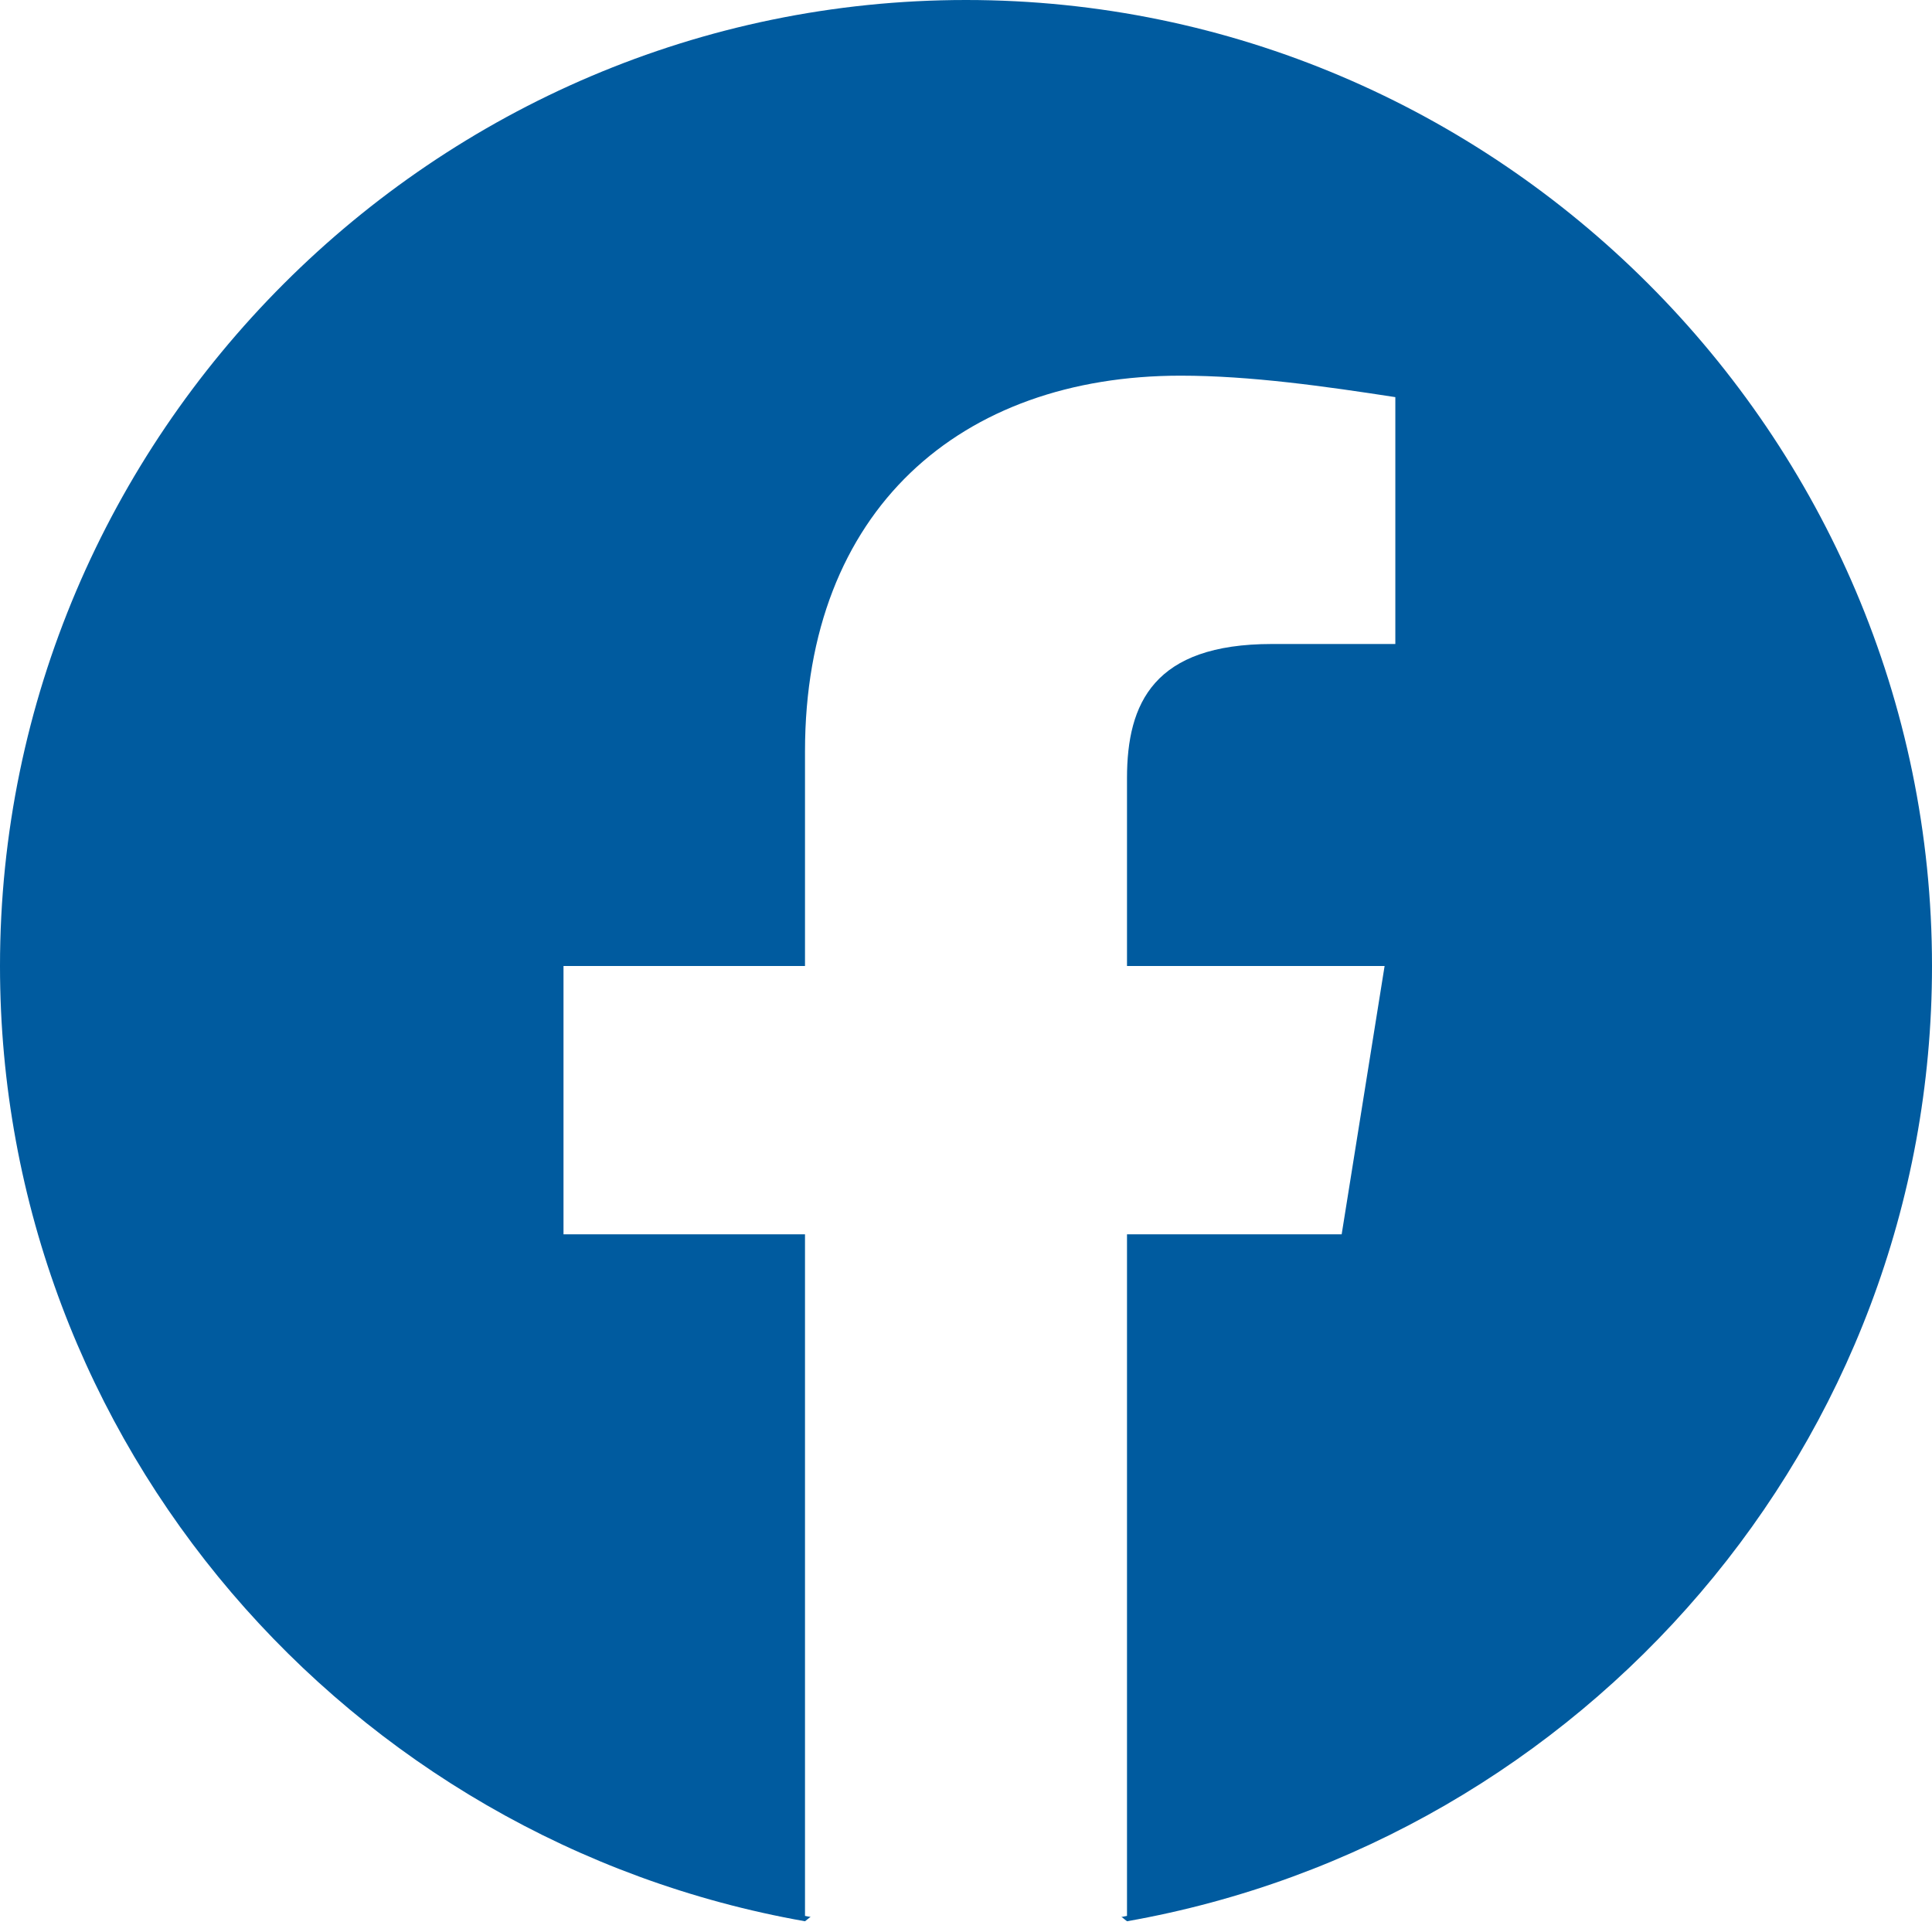
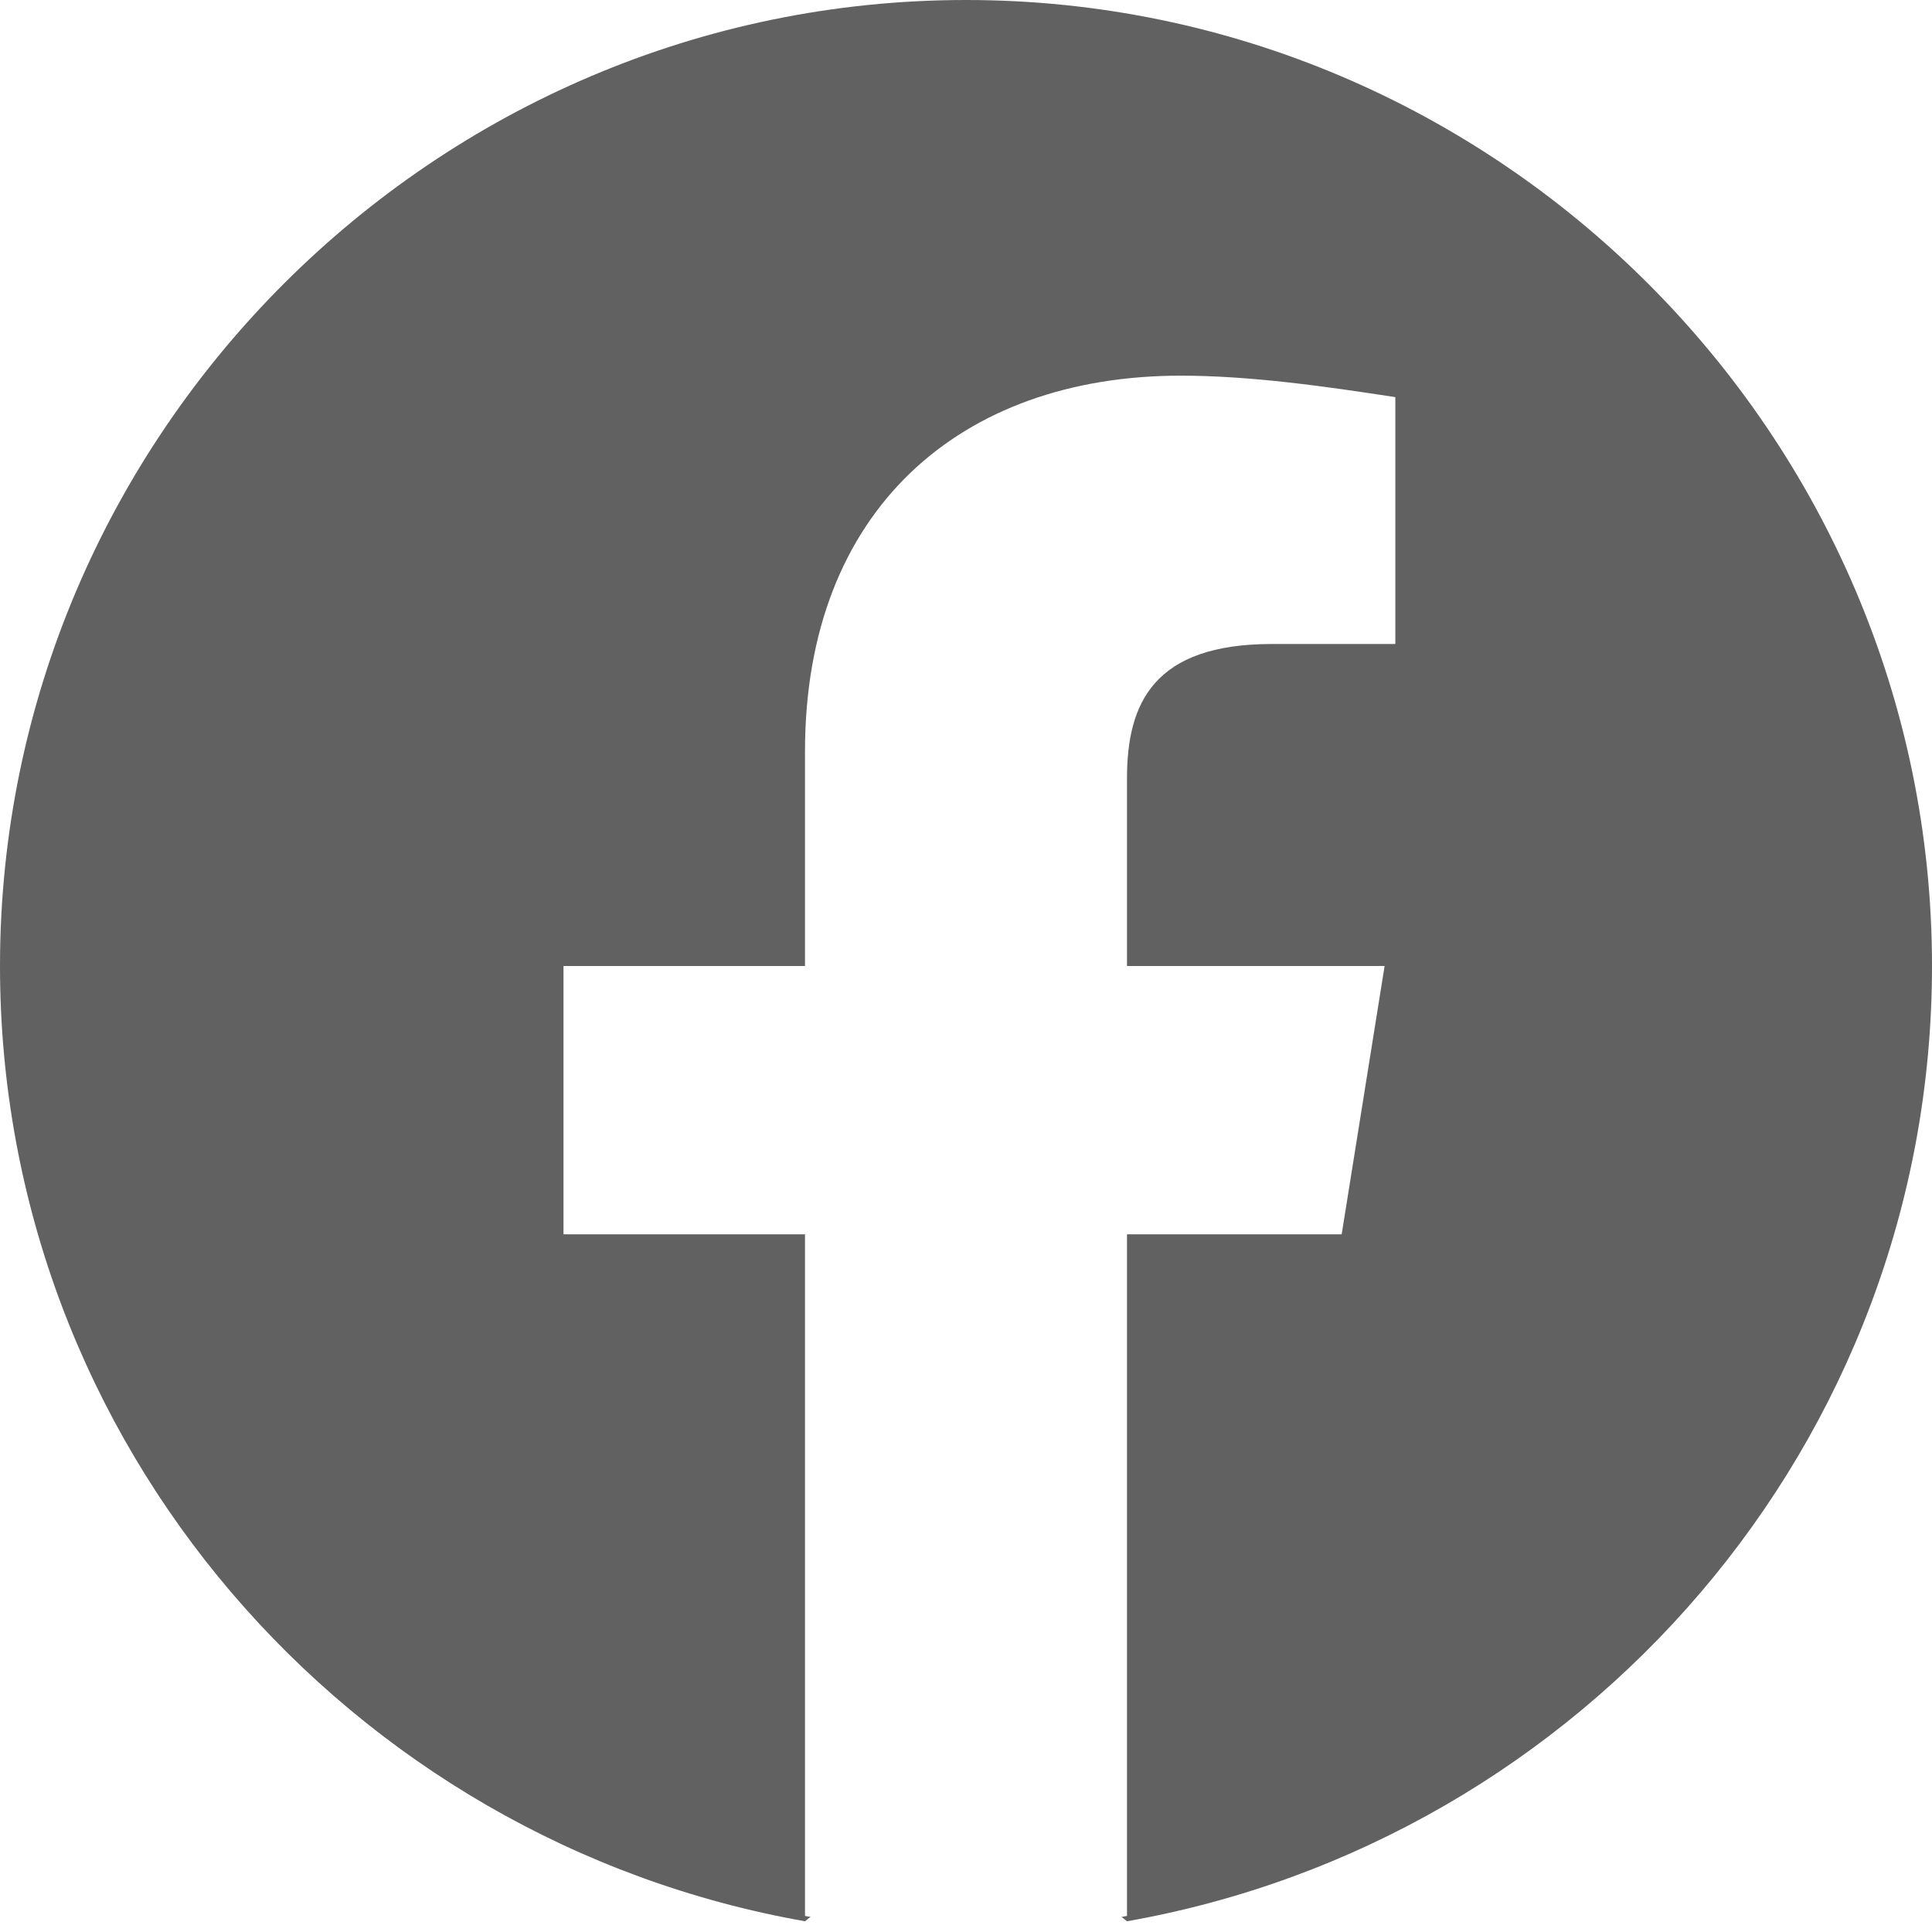
<svg xmlns="http://www.w3.org/2000/svg" viewBox="0 0 36 36" fill="currentColor" height="32px" width="32px">
-   <path d="M15 35.8C6.5 34.3 0 26.9 0 18 0 8.1 8.1 0 18 0s18 8.1 18 18c0 8.9-6.5 16.3-15 17.8l-1-.8h-4l-1 .8z" style="fill: #005b9f" />
+   <path d="M15 35.8C6.5 34.3 0 26.9 0 18 0 8.1 8.1 0 18 0s18 8.1 18 18c0 8.9-6.5 16.3-15 17.8l-1-.8h-4l-1 .8z" style="fill: #616161" />
  <path d="M25 23l.8-5H21v-3.5c0-1.4.5-2.5 2.7-2.5H26V7.4c-1.3-.2-2.7-.4-4-.4-4.1 0-7 2.5-7 7v4h-4.5v5H15v12.7c1 .2 2 .3 3 .3s2-.1 3-.3V23h4z" style="fill: rgb(255, 255, 255);" />
</svg>
